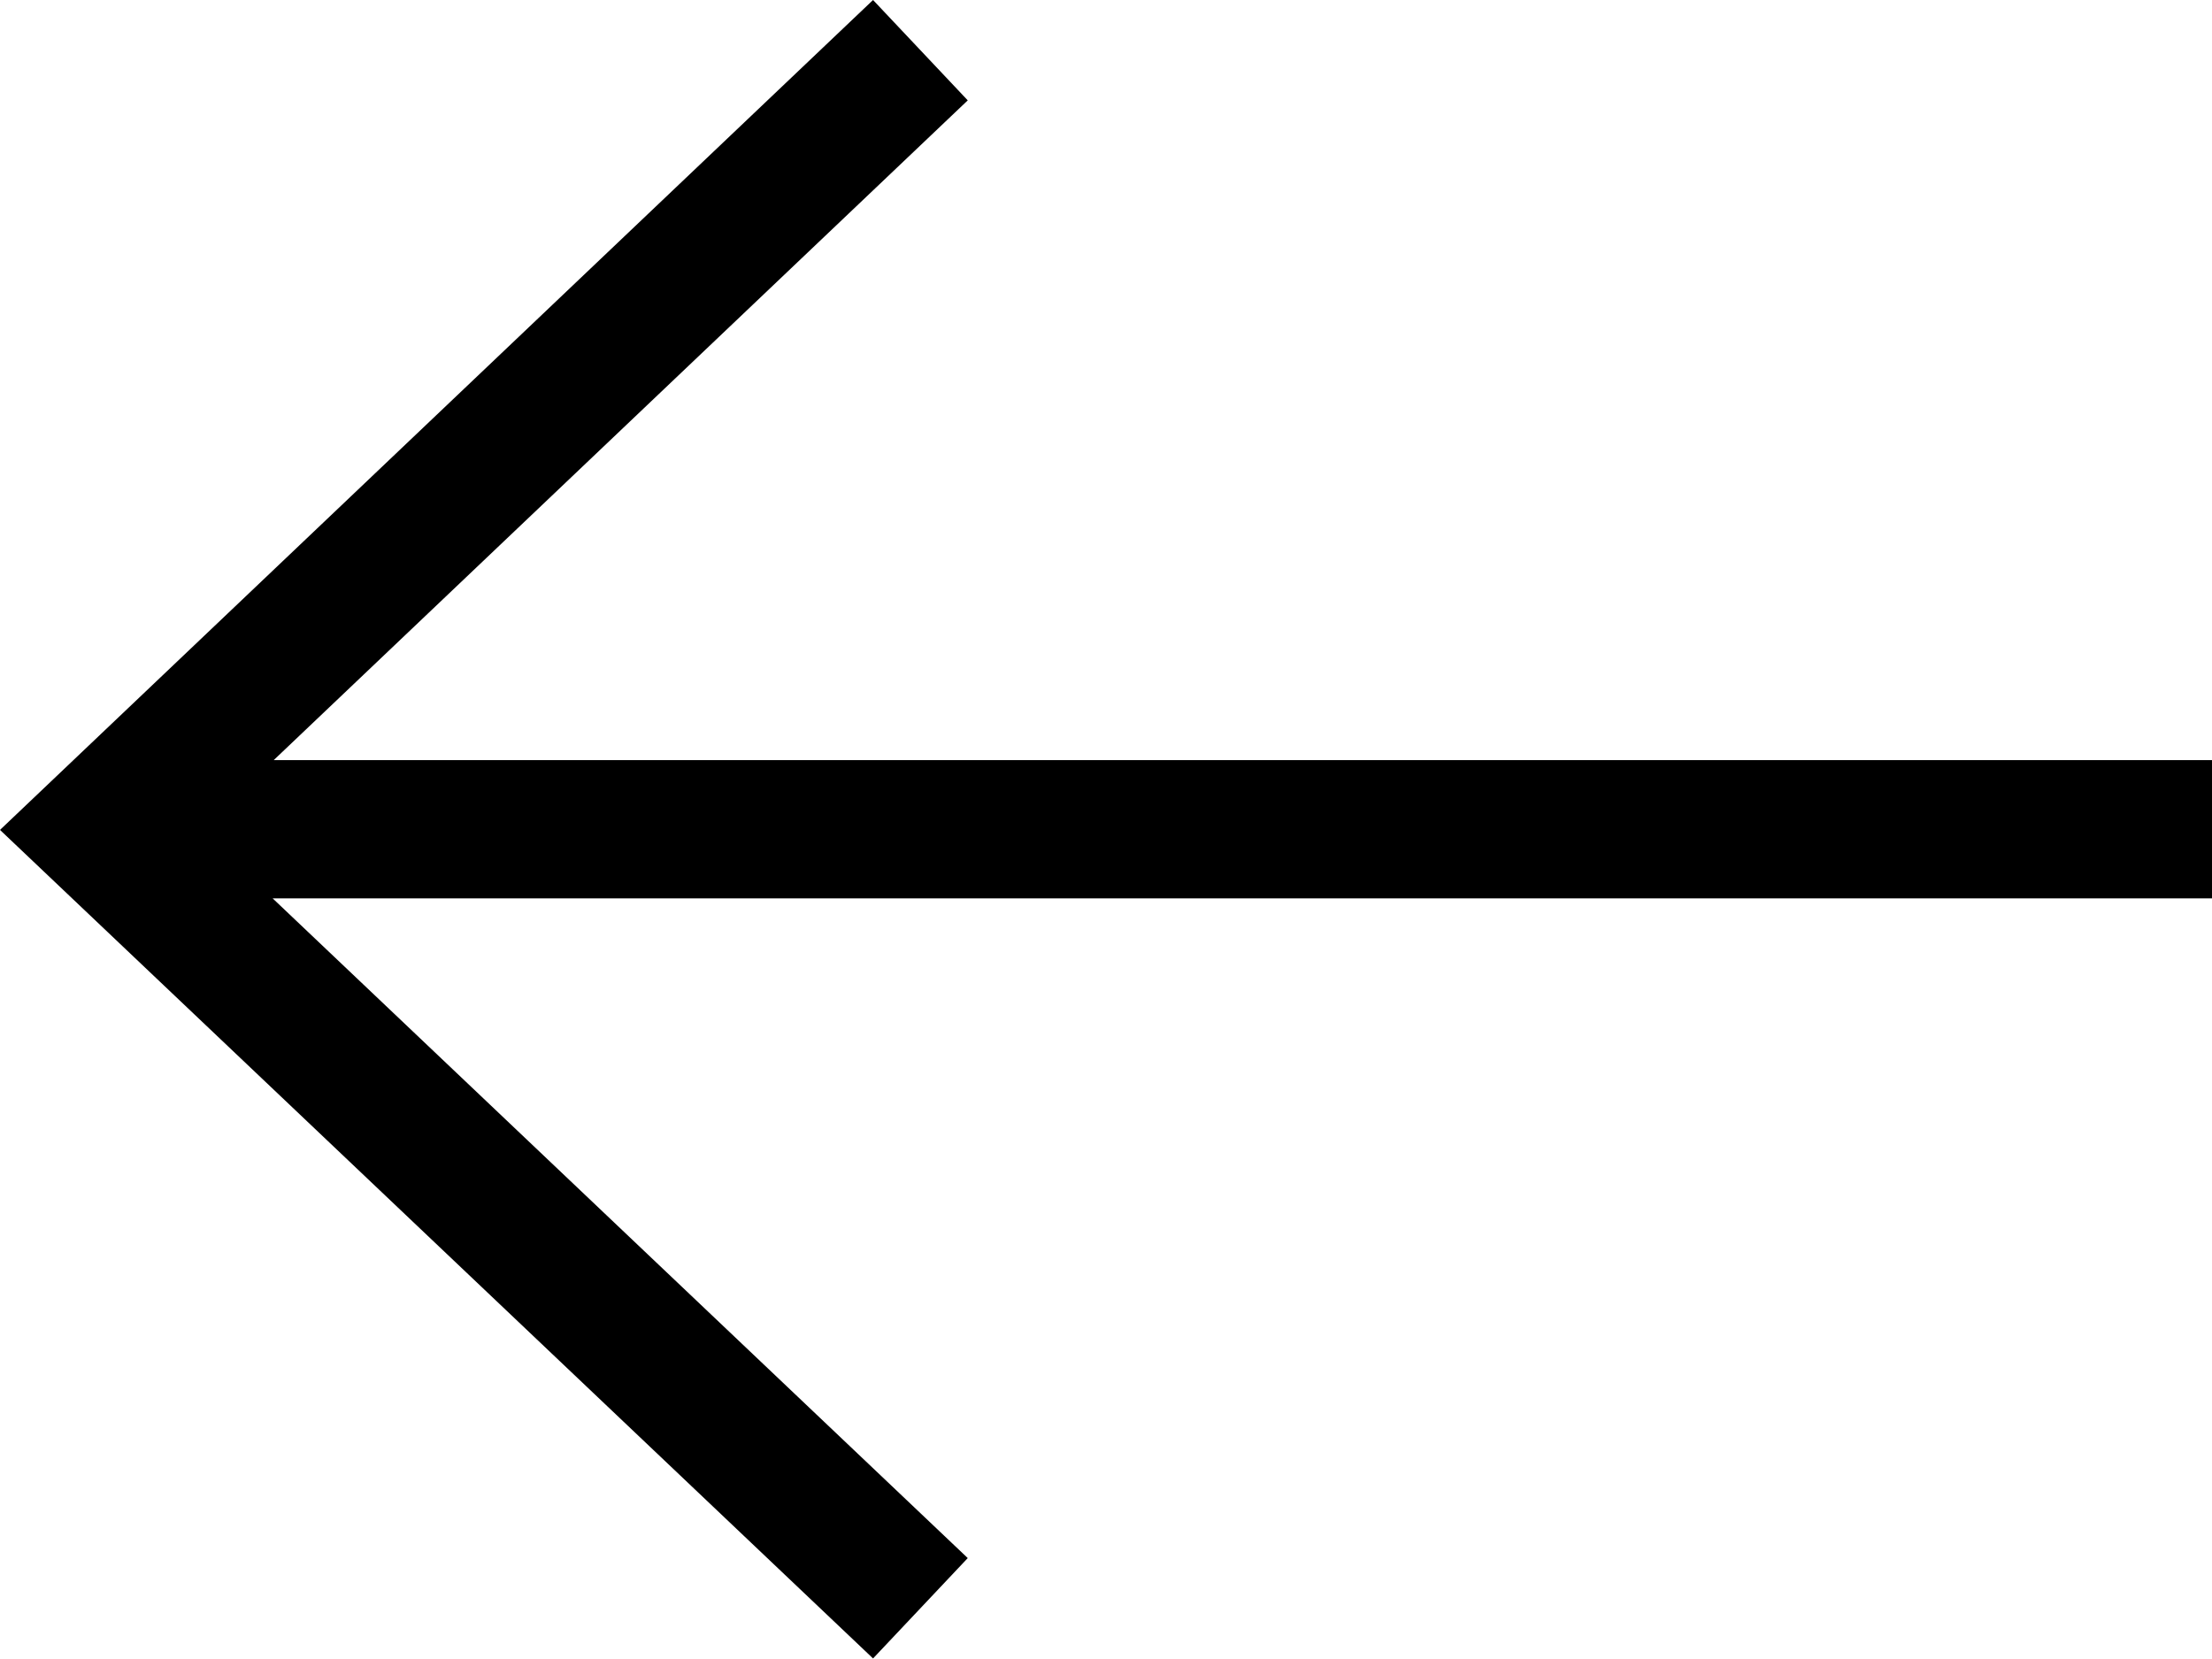
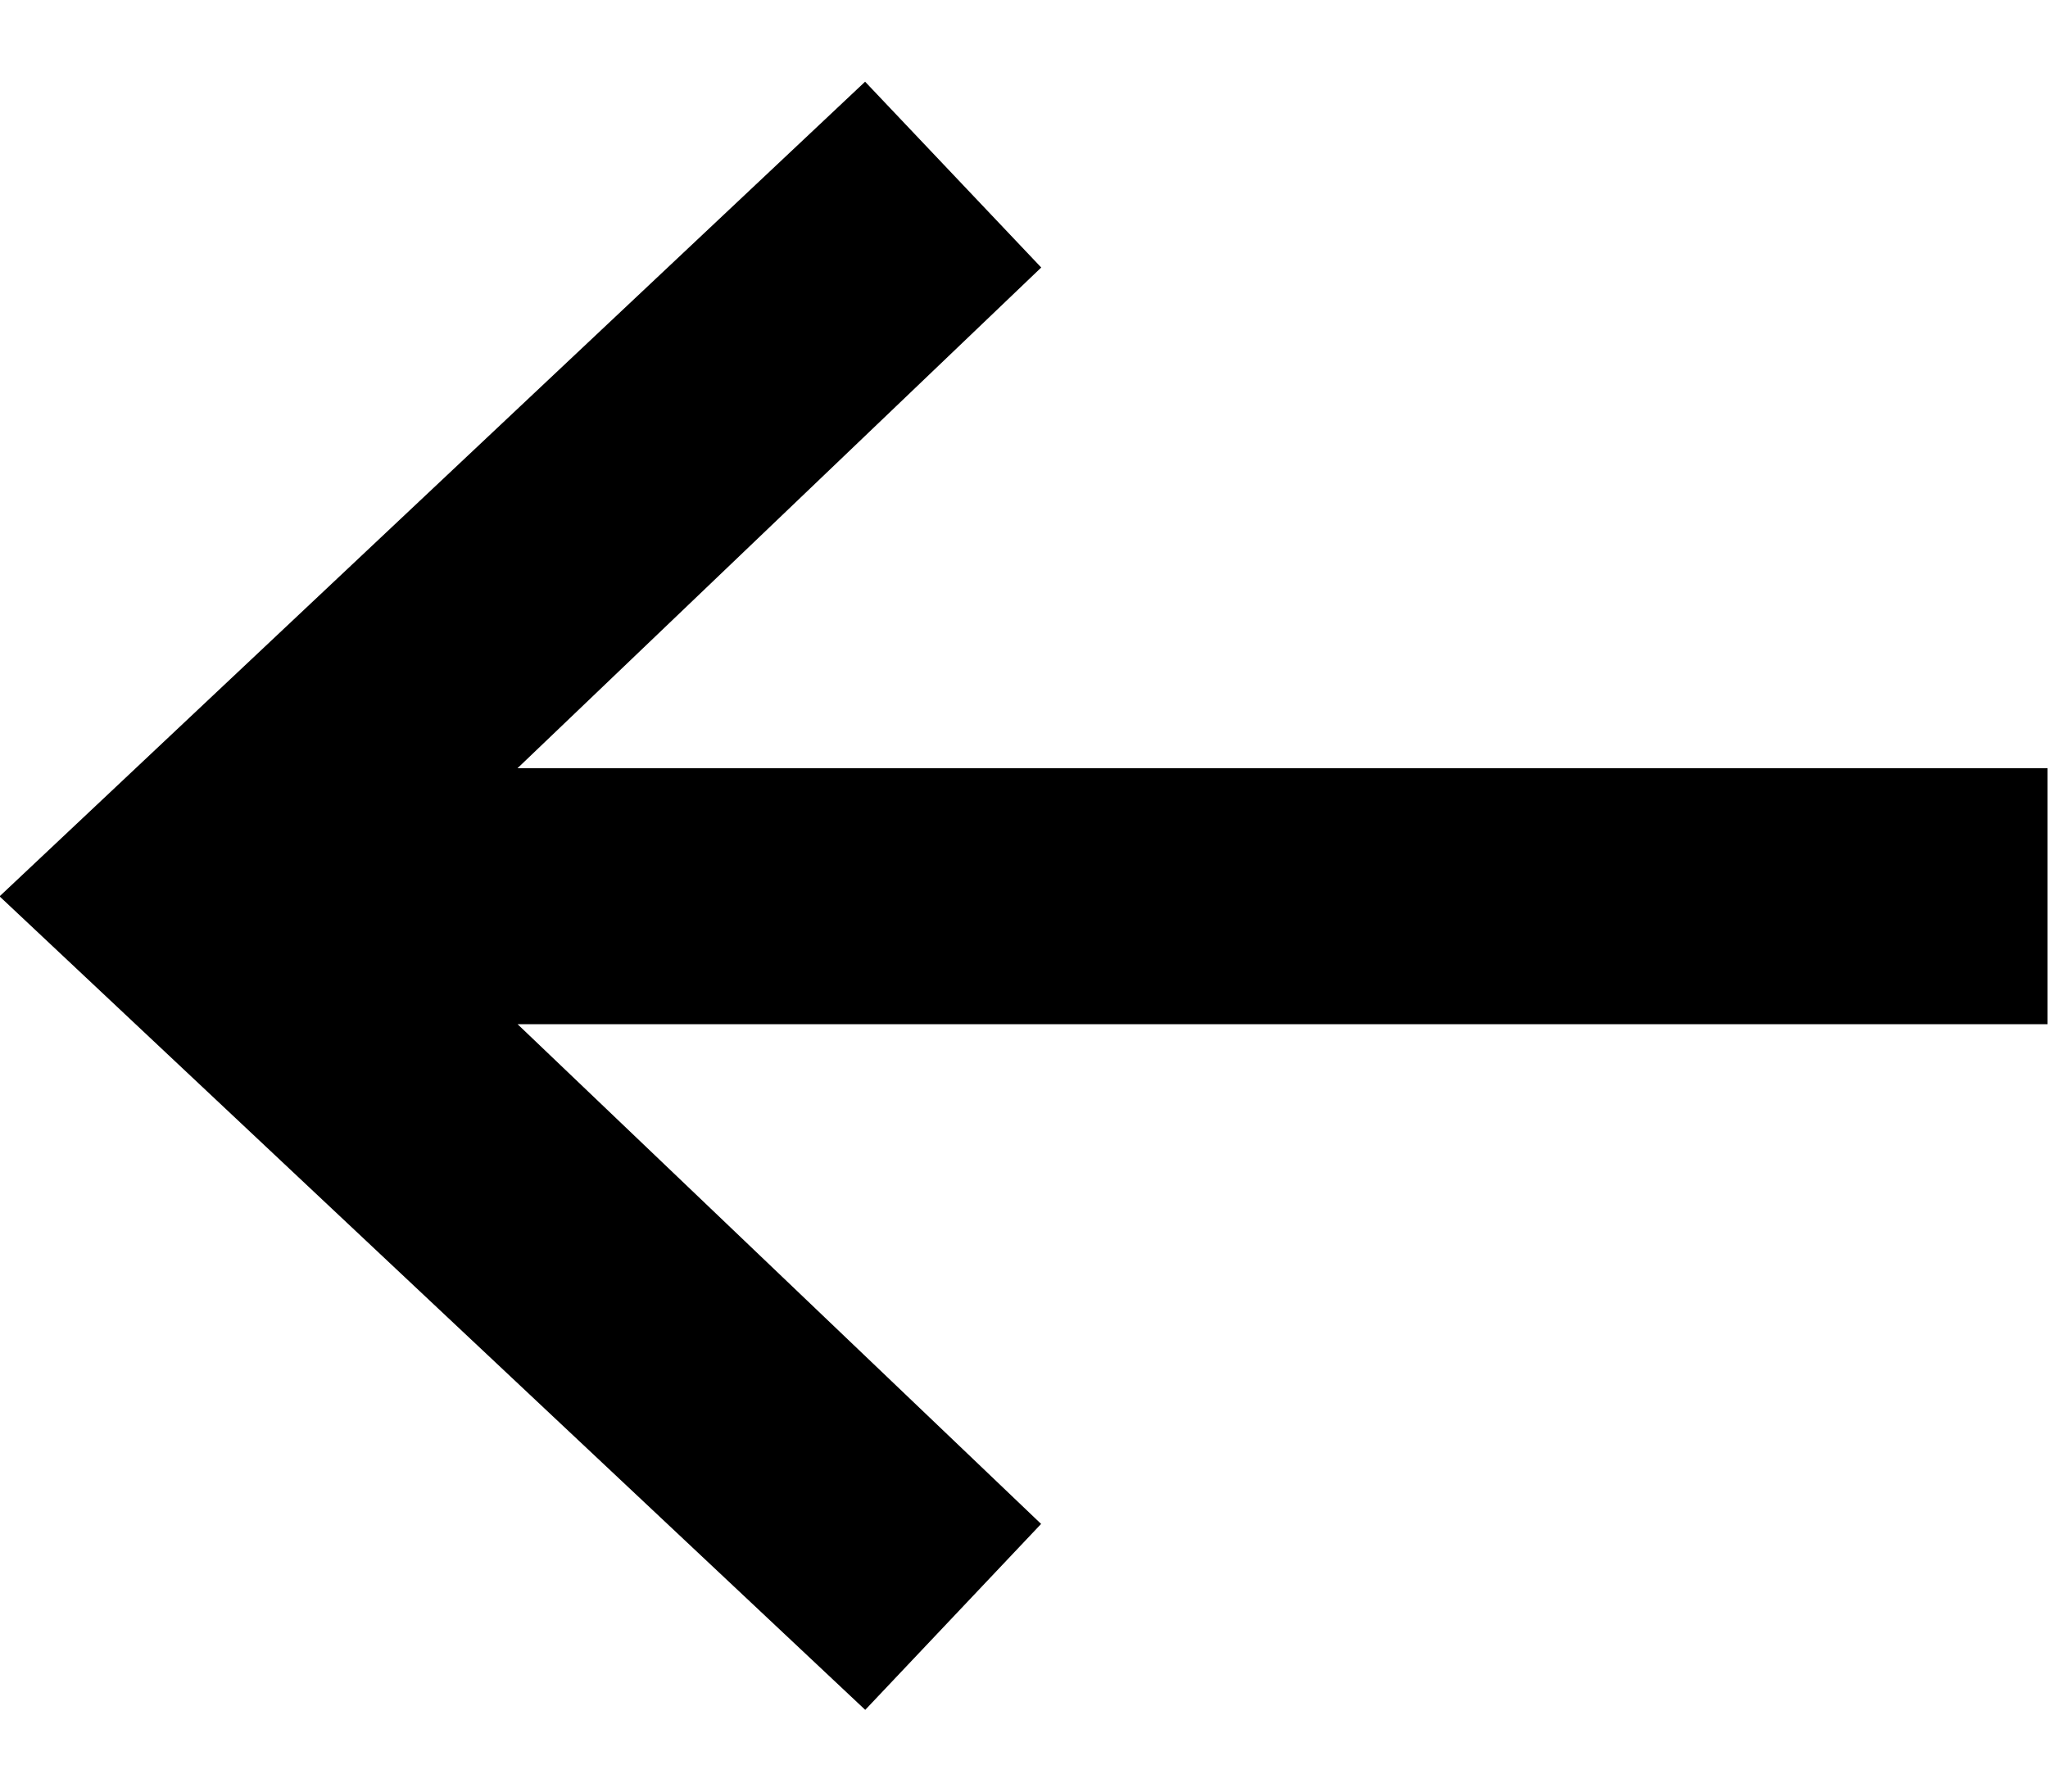
- <svg xmlns="http://www.w3.org/2000/svg" width="16px" height="12px" viewBox="0 0 16 12" version="1.1">
+ <svg xmlns="http://www.w3.org/2000/svg" width="16px" height="14px" viewBox="0 0 16 14" version="1.1">
  <defs />
  <g id="arrow--left" stroke="none" stroke-width="1" fill="none" fill-rule="evenodd">
-     <path d="M1.98,5.498 L16,5.498 L16,6.498 L1.972,6.498 L7,11.27 L6.315,11.996 L9.52910652e-14,6.003 L6.315,-2.09166018e-13 L7,0.726 L1.98,5.498 Z" id="arrow" fill="#000000" fill-rule="nonzero" />
+     <path d="M9,10.953 L12.905,6.863 L14.358,8.237 L8.001,15 L1.635,8.238 L3.087,6.862 L7,10.954 L7,-1 L9,-1 L9,10.953 Z" id="arrow" fill="#000000" fill-rule="nonzero" transform="translate(7.996636, 7) rotate(90) translate(-7.996636, -7) " />
  </g>
</svg>
